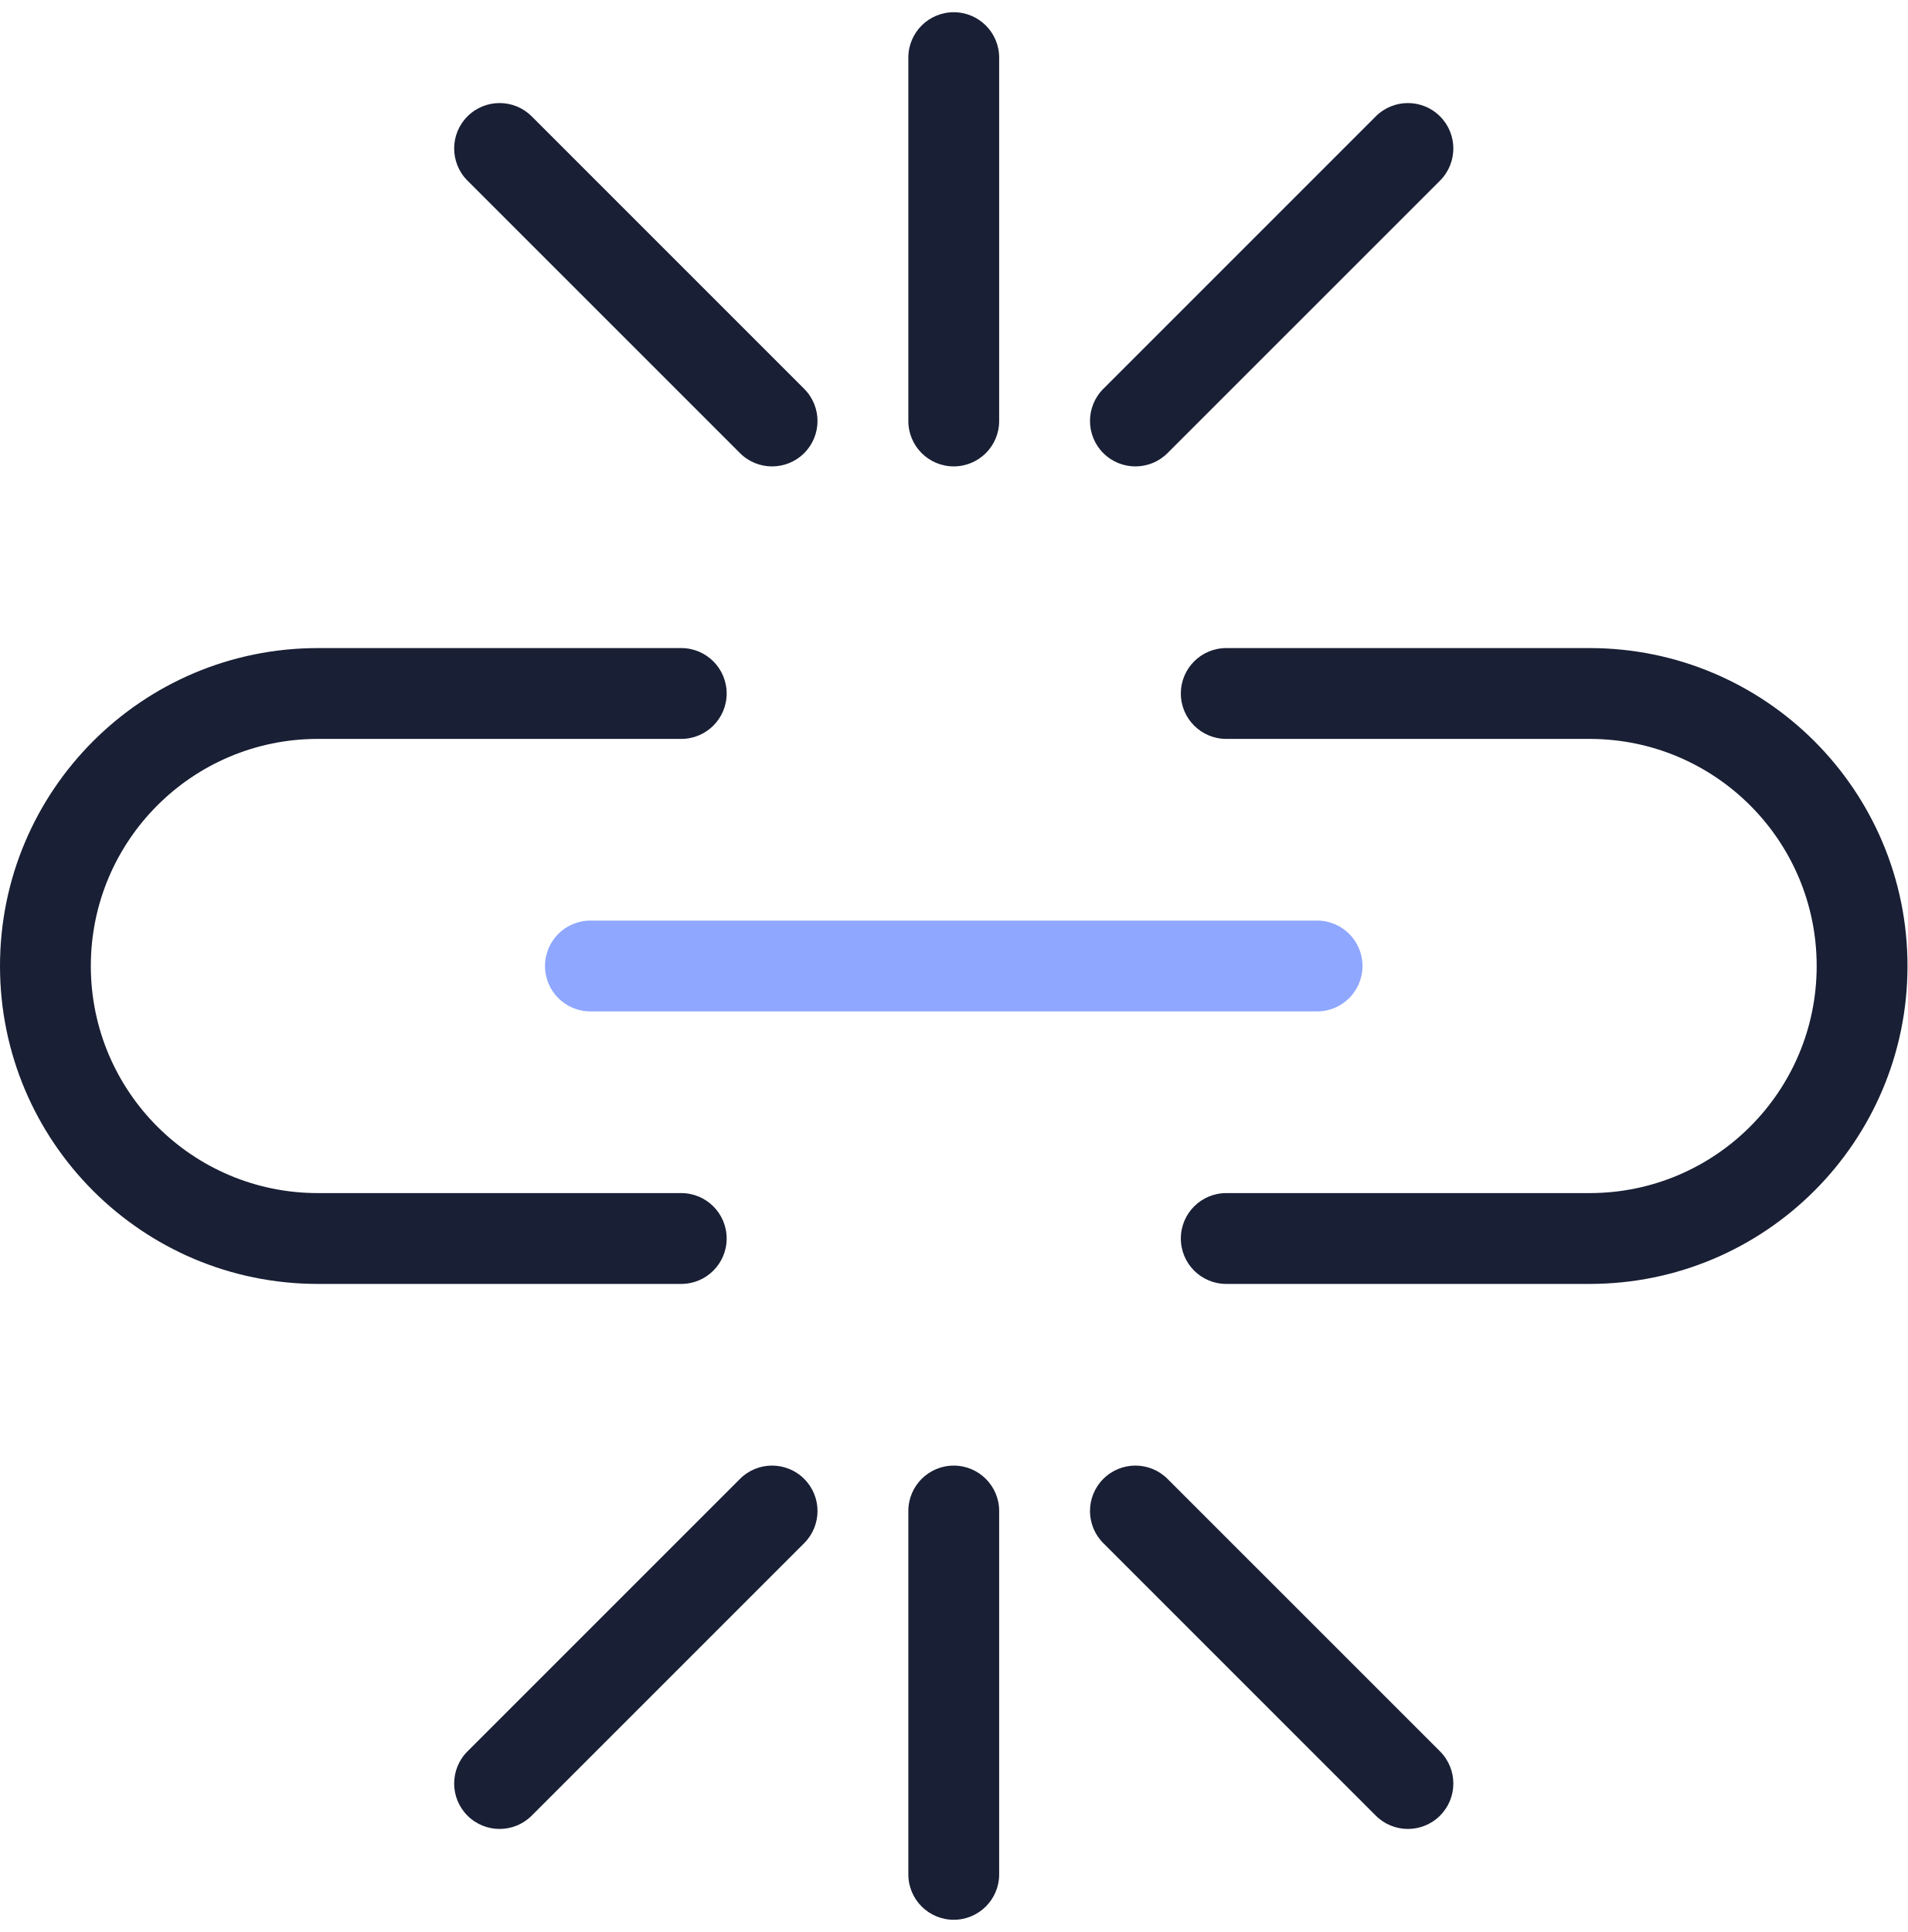
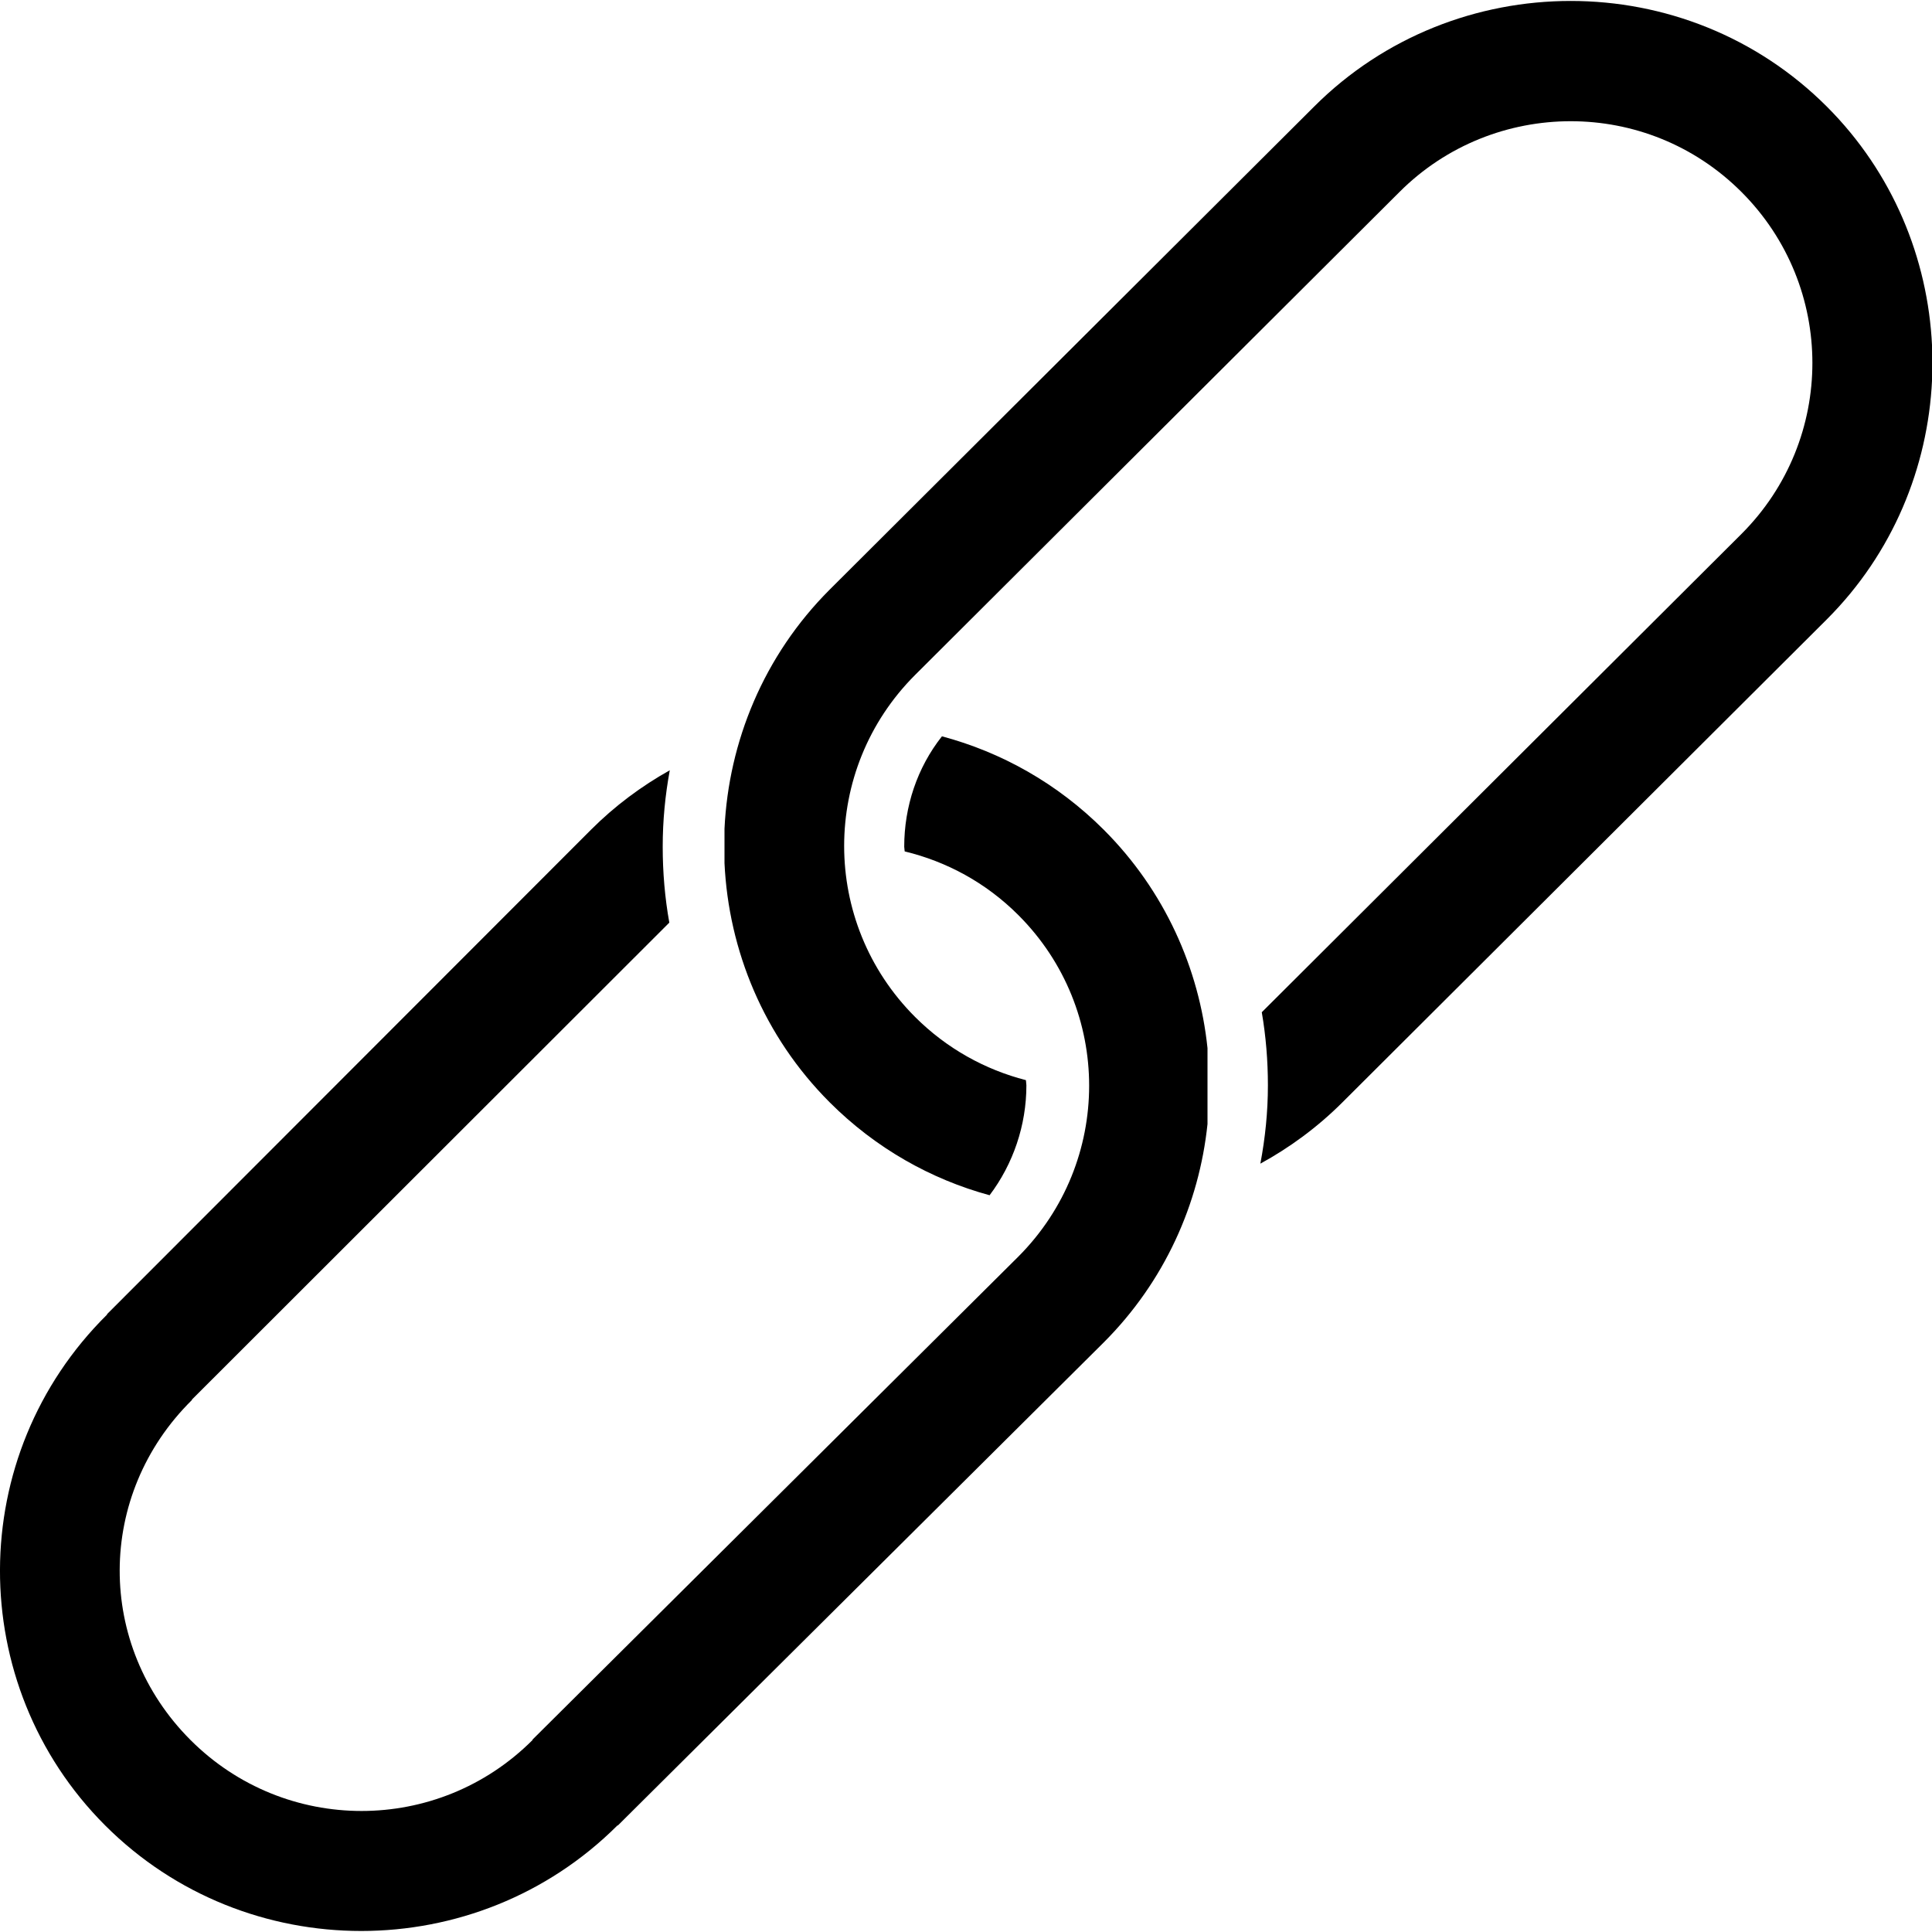
- <svg xmlns="http://www.w3.org/2000/svg" width="78px" height="79px" viewBox="0 0 78 79" version="1.1">
-   <g id="SDK" stroke="none" stroke-width="1" fill="none" fill-rule="evenodd">
-     <g id="Desktop-HD-Copy-18" transform="translate(-1271, -233)" fill-rule="nonzero">
-       <g id="link" transform="translate(1271, 233)">
-         <path d="M50.143,30.214 C49.117,30.214 48.286,29.383 48.286,28.357 C48.286,27.331 49.117,26.5 50.143,26.5 L65,26.5 C72.18,26.5 78,32.32 78,39.5 C78,46.68 72.18,52.5 65,52.5 L50.143,52.5 C49.117,52.5 48.286,51.669 48.286,50.643 C48.286,49.617 49.117,48.786 50.143,48.786 L65,48.786 C70.129,48.786 74.286,44.629 74.286,39.5 C74.286,34.371 70.129,30.214 65,30.214 L50.143,30.214 Z M27.857,26.5 C28.883,26.5 29.714,27.331 29.714,28.357 C29.714,29.383 28.883,30.214 27.857,30.214 L13,30.214 C7.871,30.214 3.714,34.371 3.714,39.5 C3.714,44.629 7.871,48.786 13,48.786 L27.857,48.786 C28.883,48.786 29.714,49.617 29.714,50.643 C29.714,51.669 28.883,52.5 27.857,52.5 L13,52.5 C5.82,52.5 0,46.68 0,39.5 C0,32.32 5.82,26.5 13,26.5 L27.857,26.5 Z M40.857,17.214 C40.857,18.24 40.026,19.071 39,19.071 C37.974,19.071 37.143,18.24 37.143,17.214 L37.143,2.357 C37.143,1.331 37.974,0.5 39,0.5 C40.026,0.5 40.857,1.331 40.857,2.357 L40.857,17.214 Z M56.258,4.758 C56.983,4.033 58.159,4.033 58.885,4.758 C59.61,5.483 59.61,6.659 58.885,7.385 L47.742,18.527 C47.017,19.253 45.841,19.253 45.115,18.527 C44.39,17.802 44.39,16.626 45.115,15.901 L56.258,4.758 Z M32.885,15.901 C33.61,16.626 33.61,17.802 32.885,18.527 C32.159,19.253 30.983,19.253 30.258,18.527 L19.115,7.385 C18.39,6.659 18.39,5.483 19.115,4.758 C19.841,4.033 21.017,4.033 21.742,4.758 L32.885,15.901 Z M40.857,76.643 C40.857,77.669 40.026,78.5 39,78.5 C37.974,78.5 37.143,77.669 37.143,76.643 L37.143,61.786 C37.143,60.76 37.974,59.929 39,59.929 C40.026,59.929 40.857,60.76 40.857,61.786 L40.857,76.643 Z M30.258,60.473 C30.983,59.747 32.159,59.747 32.885,60.473 C33.61,61.198 33.61,62.374 32.885,63.099 L21.742,74.242 C21.017,74.967 19.841,74.967 19.115,74.242 C18.39,73.517 18.39,72.341 19.115,71.615 L30.258,60.473 Z M58.885,71.615 C59.61,72.341 59.61,73.517 58.885,74.242 C58.159,74.967 56.983,74.967 56.258,74.242 L45.115,63.099 C44.39,62.374 44.39,61.198 45.115,60.473 C45.841,59.747 47.017,59.747 47.742,60.473 L58.885,71.615 Z" id="Shape" fill="#191F34" />
-         <path d="M53.857,37.643 C54.883,37.643 55.714,38.474 55.714,39.5 C55.714,40.526 54.883,41.357 53.857,41.357 L24.143,41.357 C23.117,41.357 22.286,40.526 22.286,39.5 C22.286,38.474 23.117,37.643 24.143,37.643 L53.857,37.643 Z" id="Path" fill="#8FA7FF" />
-       </g>
-     </g>
-   </g>
+ <svg xmlns="http://www.w3.org/2000/svg" height="300px" width="300px" version="1.1" data-icon="link-intact" data-container-transform="translate(0 ) scale(1 1 )" viewBox="0 0 128 128" x="0px" y="0px">
+   <path d="M104.063.063c-6.155 0-12.332 2.332-17 7l-32.094 32c-4.376 4.376-6.695 10.076-6.969 15.844v2.281c.273 5.768 2.593 11.468 6.969 15.844 3.039 3.039 6.702 5.096 10.594 6.156 1.568-2.076 2.438-4.641 2.438-7.281 0-.116-.028-.228-.031-.344-2.685-.69-5.238-2.082-7.344-4.188-6.265-6.265-6.265-16.391 0-22.656l32.094-32c3.132-3.132 7.249-4.688 11.344-4.688s8.18 1.555 11.313 4.688c6.265 6.265 6.265 16.391 0 22.656l-31.781 31.688c.272 1.579.406 3.204.406 4.844 0 1.771-.18 3.496-.5 5.188 1.949-1.065 3.794-2.419 5.438-4.063l32.094-32c4.376-4.376 6.695-10.076 6.969-15.844v-2.281c-.273-5.768-2.593-11.468-6.969-15.844-4.668-4.668-10.813-7-16.969-7zm-41.656 48.719c-1.645 2.08-2.5 4.665-2.5 7.313 0 .106.029.207.031.313 2.759.667 5.37 2.058 7.531 4.219 6.259 6.259 6.247 16.359 0 22.625l-32.188 32a4 4 0 0 0 0 .031c-6.265 6.265-16.391 6.265-22.656 0-6.277-6.277-6.274-16.244.094-22.531a4 4 0 0 0 0-.031l31.625-31.594c-.294-1.639-.438-3.327-.438-5.031 0-1.729.164-3.41.469-5.063-1.869 1.046-3.637 2.355-5.219 3.938l-32.063 32.094v.031c-4.708 4.657-7.075 10.774-7.094 16.906-.019 6.132 2.31 12.279 6.969 16.938 9.329 9.329 24.601 9.318 33.938 0h.031l32.188-32c4.029-4.029 6.324-9.177 6.875-14.469v-5.031c-.551-5.292-2.846-10.44-6.875-14.469-3.072-3.072-6.785-5.138-10.719-6.188z" />
</svg>
